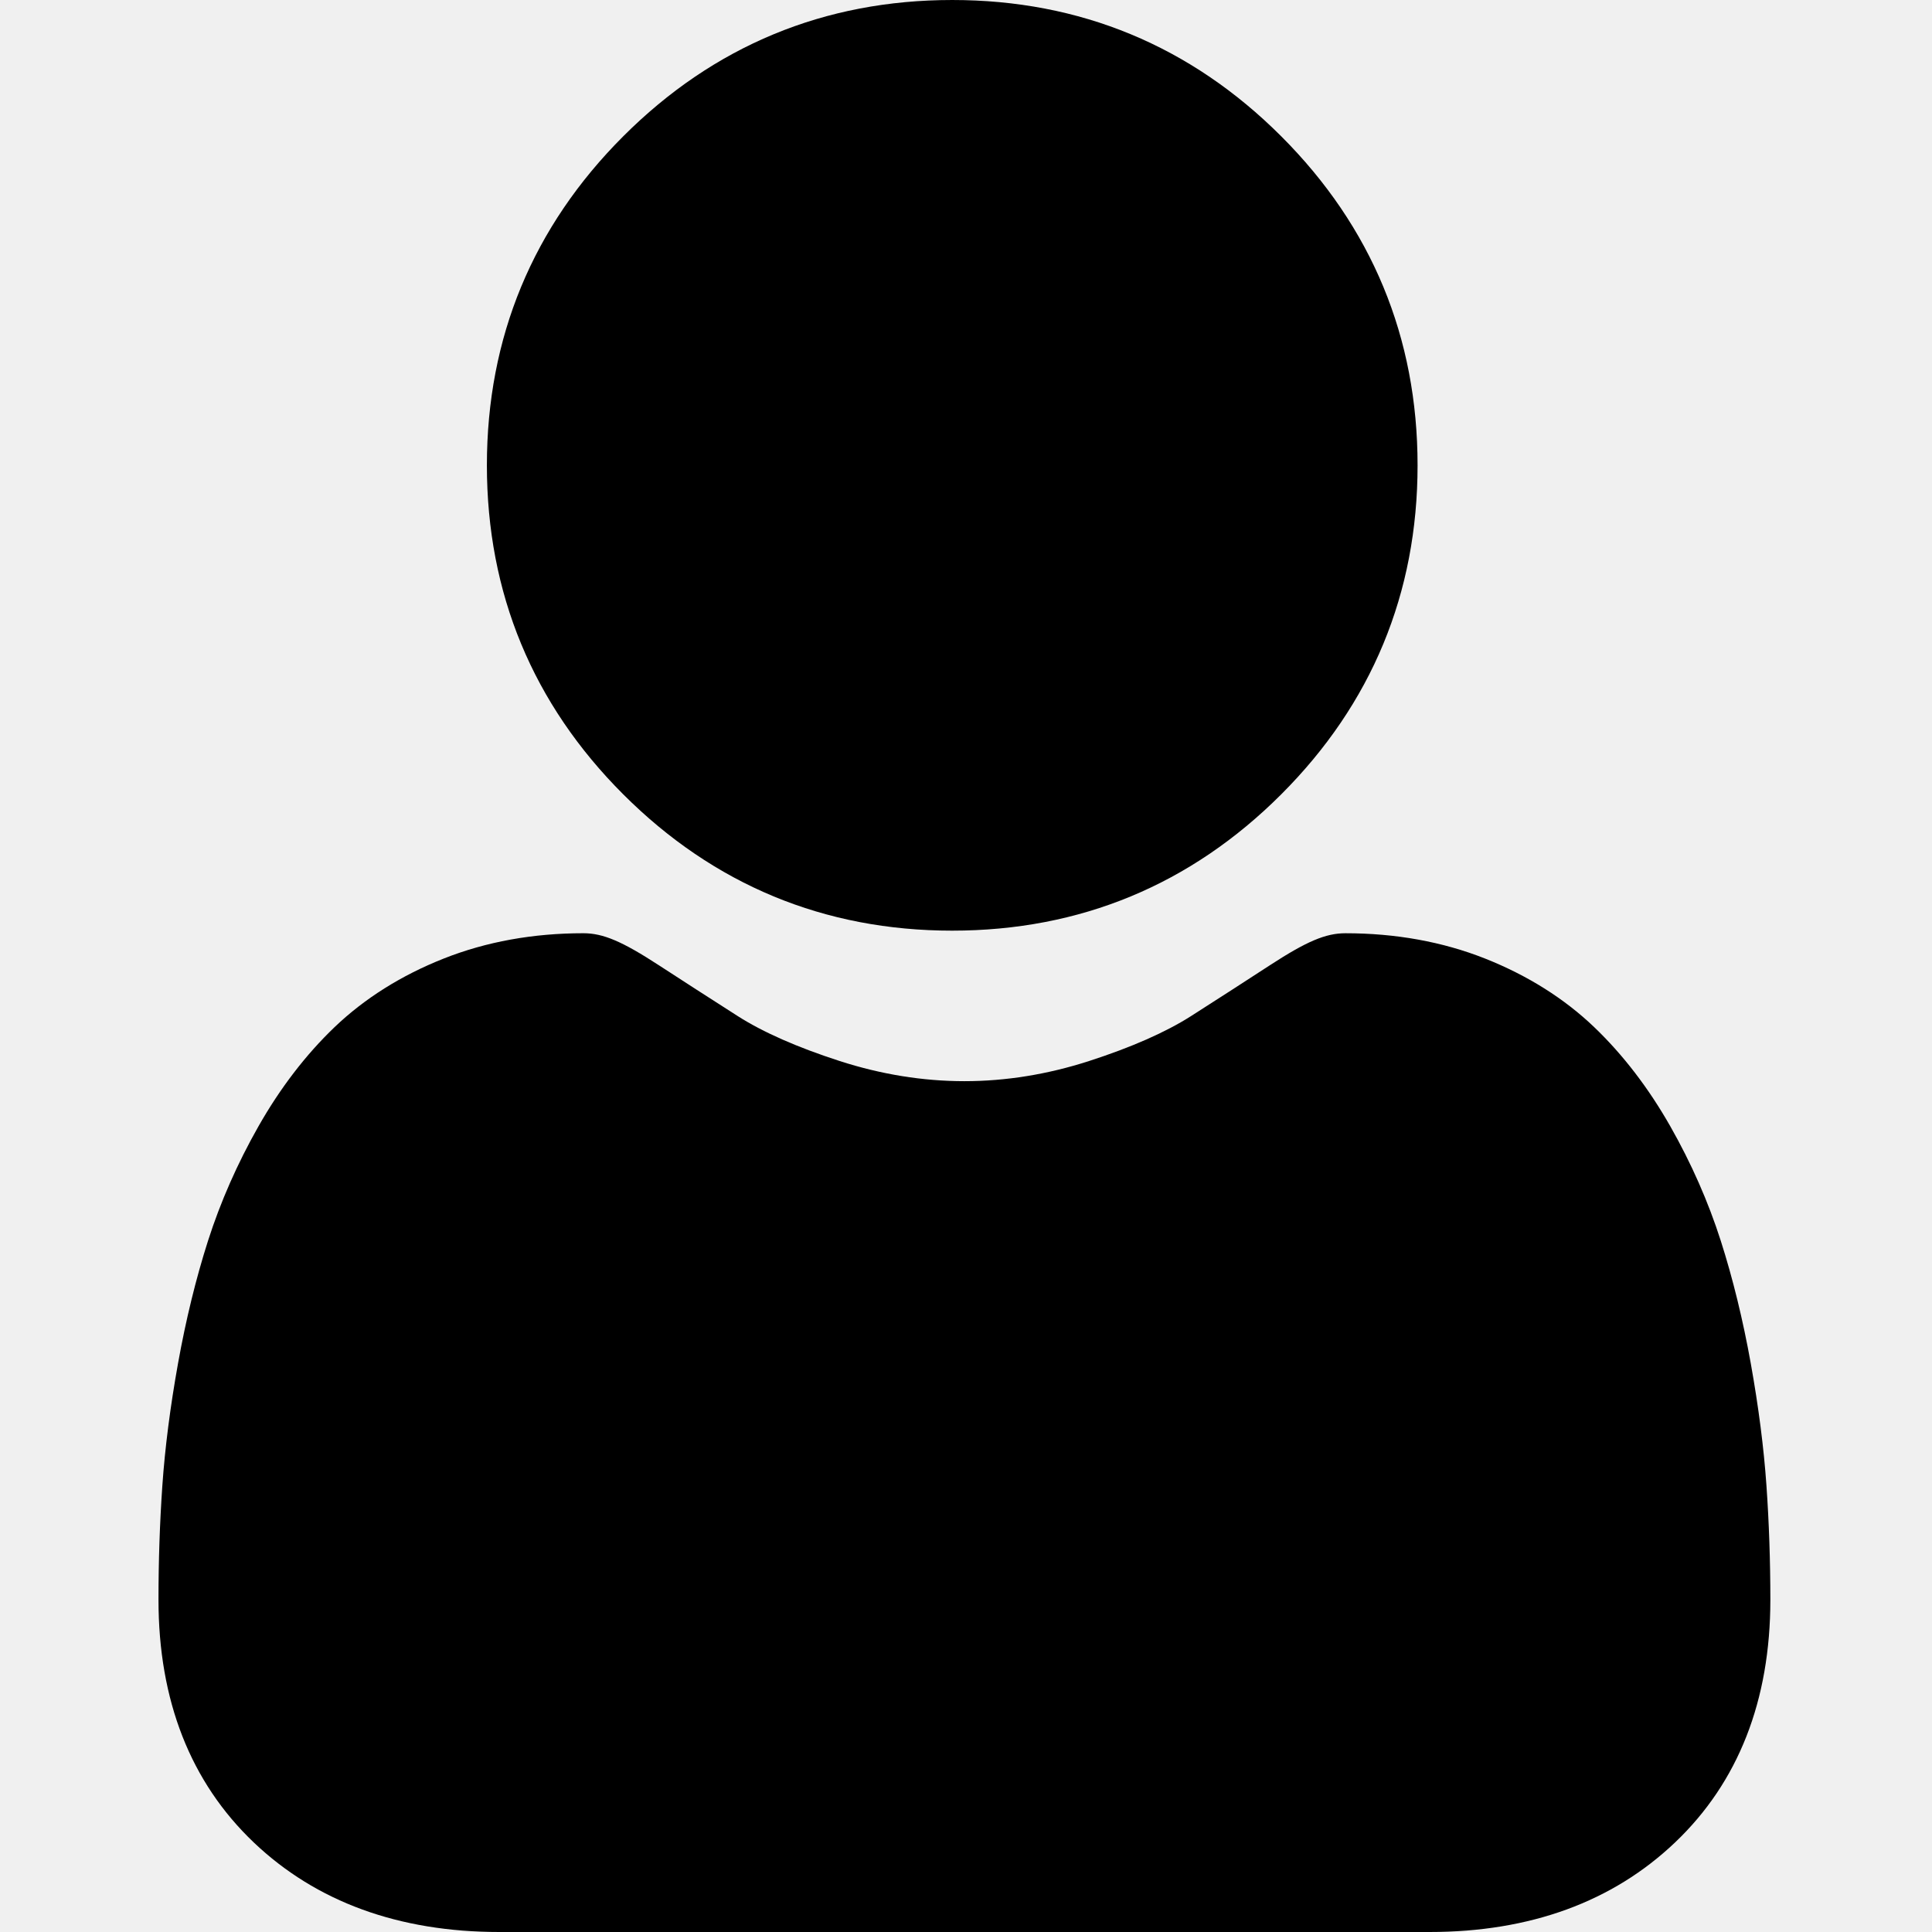
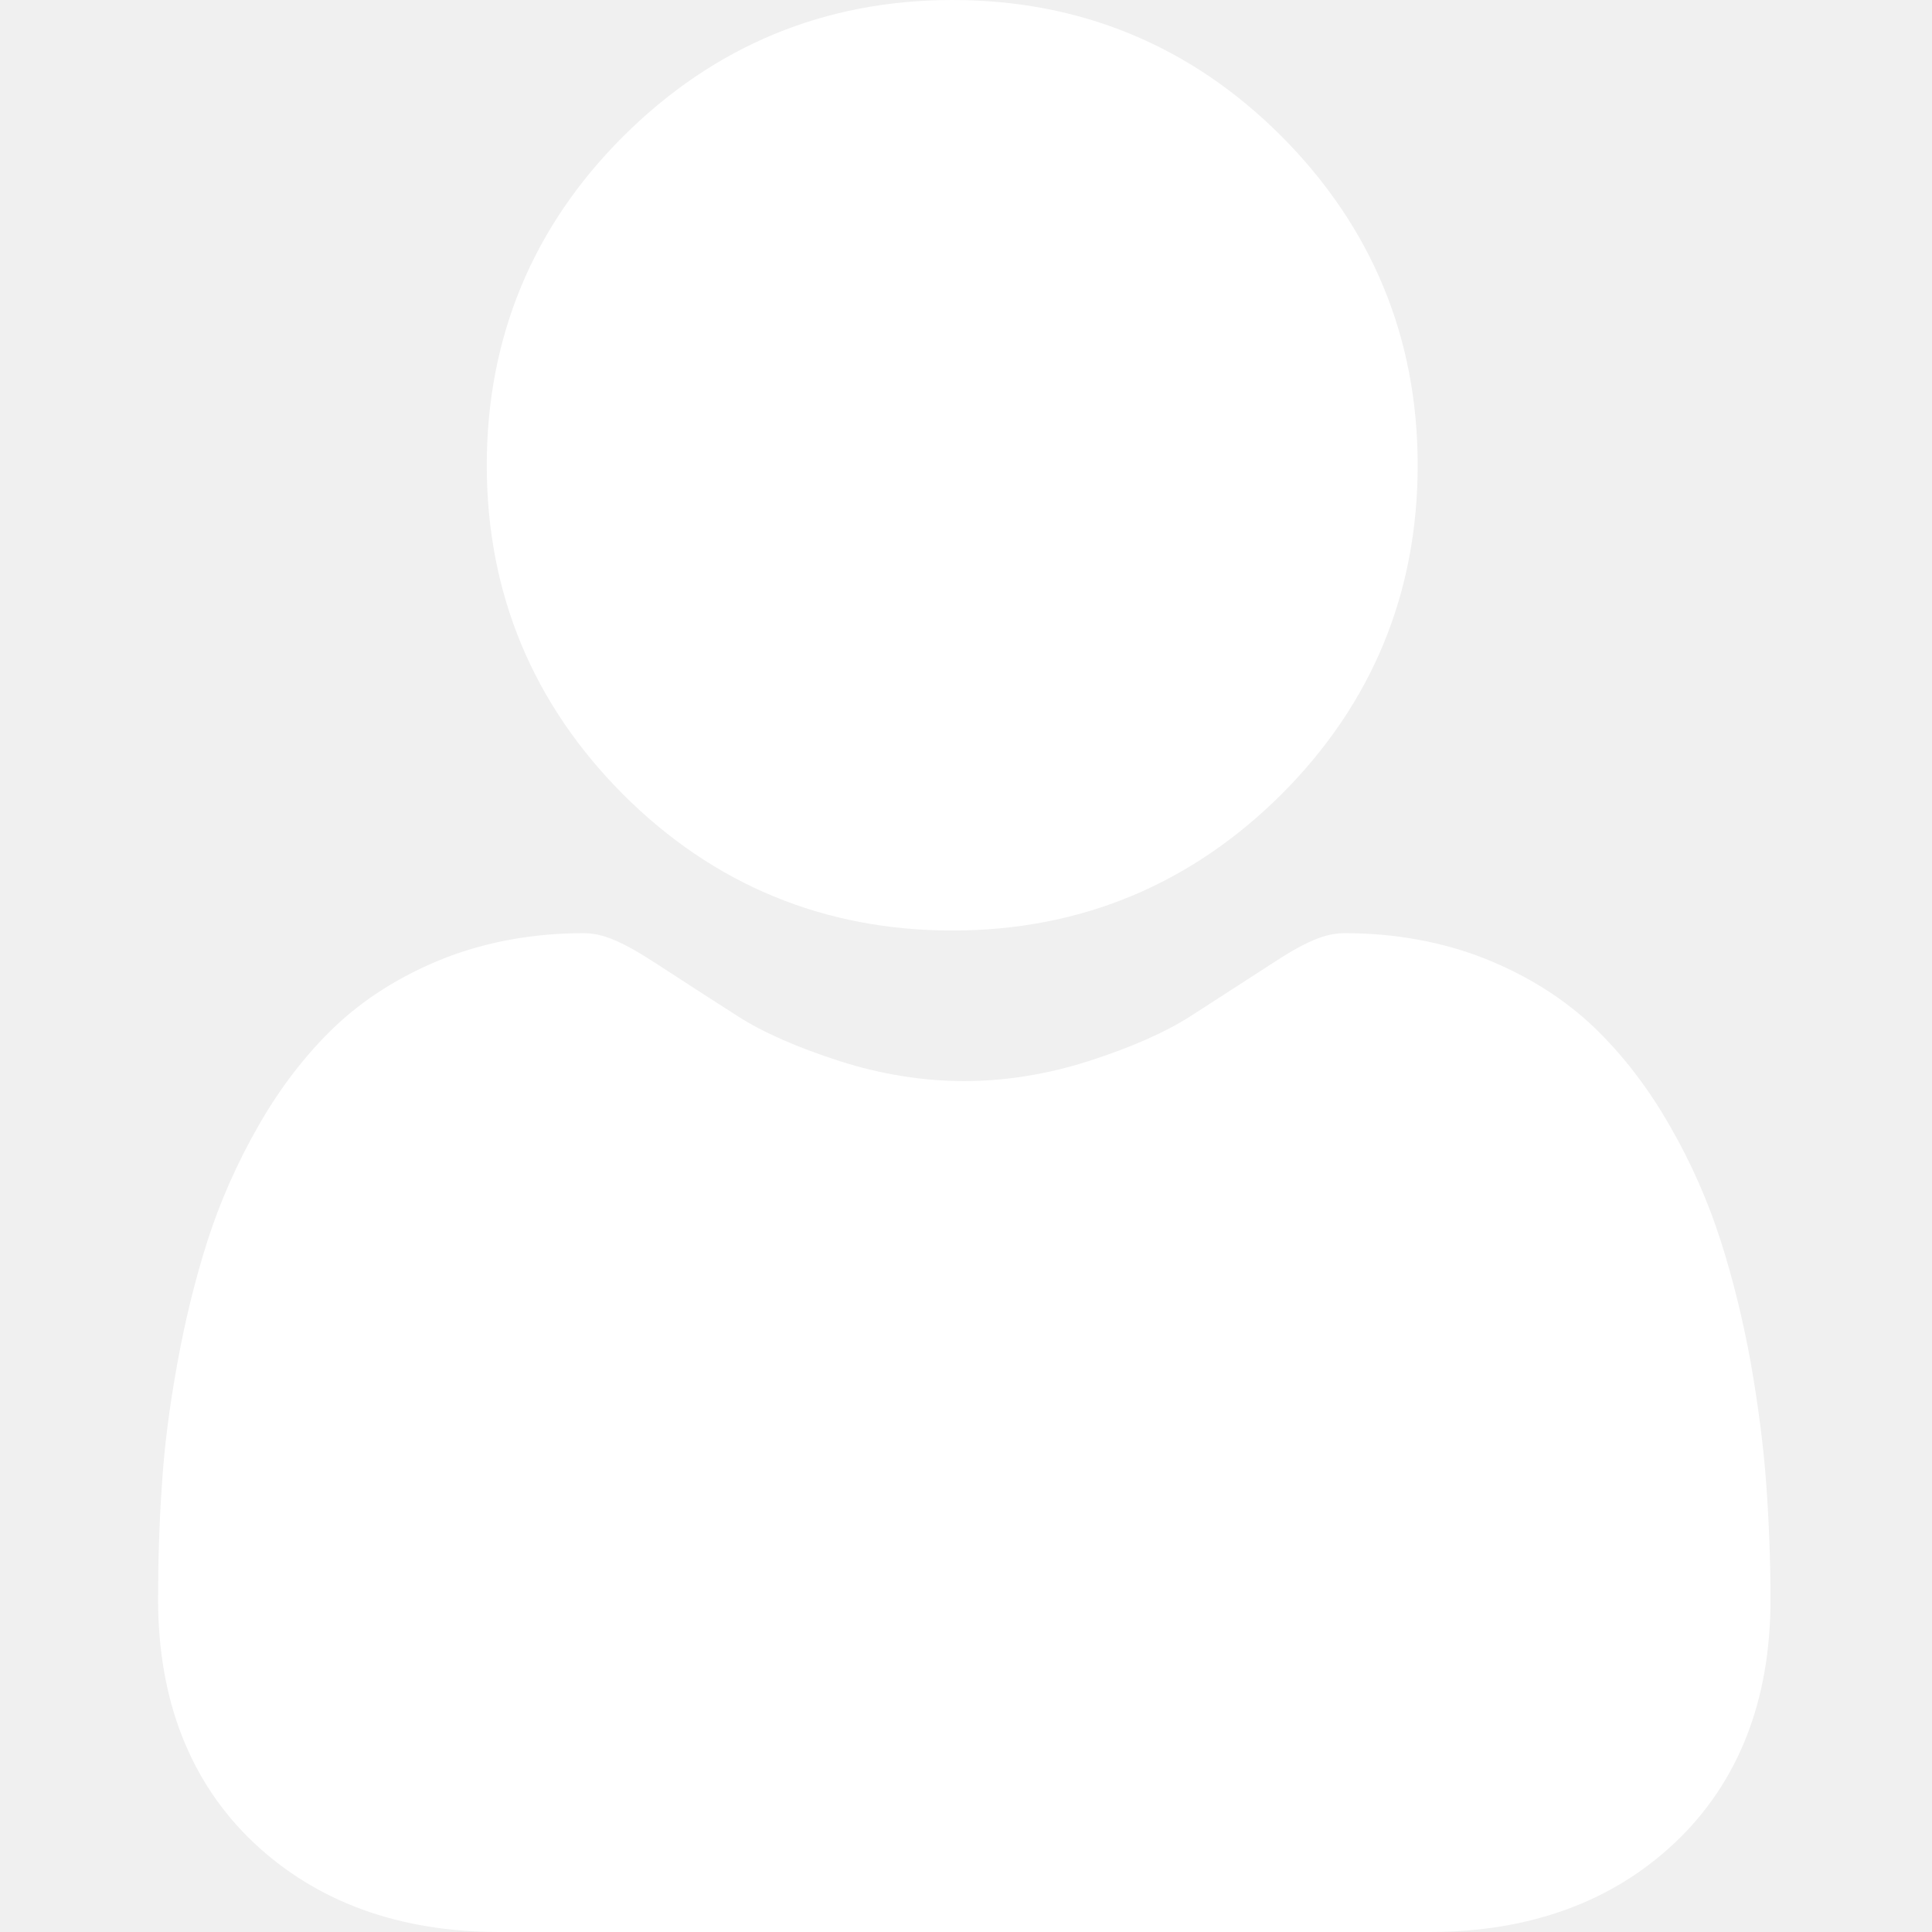
- <svg xmlns="http://www.w3.org/2000/svg" viewBox="-42 0 512 512.002">
-   <path d="m210.352 246.633c33.883 0 63.223-12.152 87.195-36.129 23.973-23.973 36.125-53.305 36.125-87.191 0-33.875-12.152-63.211-36.129-87.191-23.977-23.969-53.312-36.121-87.191-36.121-33.887 0-63.219 12.152-87.191 36.125s-36.129 53.309-36.129 87.188c0 33.887 12.156 63.223 36.133 87.195 23.977 23.969 53.312 36.125 87.188 36.125zm0 0" />
-   <path d="m426.129 393.703c-.691-9.977-2.09-20.859-4.148-32.352-2.078-11.578-4.754-22.523-7.957-32.527-3.309-10.34-7.809-20.551-13.371-30.336-5.773-10.156-12.555-19-20.164-26.277-7.957-7.613-17.699-13.734-28.965-18.199-11.227-4.441-23.668-6.691-36.977-6.691-5.227 0-10.281 2.145-20.043 8.5-6.008 3.918-13.035 8.449-20.879 13.461-6.707 4.273-15.793 8.277-27.016 11.902-10.949 3.543-22.066 5.34-33.039 5.34-10.973 0-22.086-1.797-33.047-5.34-11.211-3.621-20.297-7.625-26.996-11.898-7.77-4.965-14.801-9.496-20.898-13.469-9.75-6.355-14.809-8.5-20.035-8.5-13.312 0-25.75 2.254-36.973 6.699-11.258 4.457-21.004 10.578-28.969 18.199-7.605 7.281-14.391 16.121-20.156 26.273-5.559 9.785-10.059 19.992-13.371 30.34-3.199 10.004-5.875 20.945-7.953 32.523-2.059 11.477-3.457 22.363-4.148 32.363-.68 9.797-1.023 19.965-1.023 30.234 0 26.727 8.496 48.363 25.25 64.32 16.547 15.746 38.441 23.734 65.066 23.734h246.531c26.625 0 48.512-7.984 65.062-23.734 16.758-15.945 25.254-37.586 25.254-64.324-.004-10.316-.352-20.492-1.035-30.242zm0 0" />
+ <svg xmlns="http://www.w3.org/2000/svg" version="1.1" id="Layer_1" x="0px" y="0px" viewBox="0 0 512 512" style="enable-background:new 0 0 512 512;" xml:space="preserve">
+   <style type="text/css">
+ 	.st0{fill:#FFFFFF;}
+ </style>
+   <path class="st0" d="M252.4,246.6c33.9,0,63.2-12.2,87.2-36.1c24-24,36.1-53.3,36.1-87.2c0-33.9-12.2-63.2-36.1-87.2  c-24-24-53.3-36.1-87.2-36.1c-33.9,0-63.2,12.2-87.2,36.1S129,89.4,129,123.3c0,33.9,12.2,63.2,36.1,87.2  C189.1,234.5,218.5,246.6,252.4,246.6z" />
+   <path class="st0" d="M468.1,393.7c-0.7-10-2.1-20.9-4.1-32.4c-2.1-11.6-4.8-22.5-8-32.5c-3.3-10.3-7.8-20.6-13.4-30.3  c-5.8-10.2-12.6-19-20.2-26.3c-8-7.6-17.7-13.7-29-18.2c-11.2-4.4-23.7-6.7-37-6.7c-5.2,0-10.3,2.1-20,8.5c-6,3.9-13,8.4-20.9,13.5  c-6.7,4.3-15.8,8.3-27,11.9c-10.9,3.5-22.1,5.3-33,5.3s-22.1-1.8-33-5.3c-11.2-3.6-20.3-7.6-27-11.9c-7.8-5-14.8-9.5-20.9-13.5  c-9.8-6.4-14.8-8.5-20-8.5c-13.3,0-25.8,2.3-37,6.7c-11.3,4.5-21,10.6-29,18.2c-7.6,7.3-14.4,16.1-20.2,26.3  c-5.6,9.8-10.1,20-13.4,30.3c-3.2,10-5.9,20.9-8,32.5c-2.1,11.5-3.5,22.4-4.1,32.4c-0.7,9.8-1,20-1,30.2c0,26.7,8.5,48.4,25.2,64.3  C83.8,504,105.7,512,132.3,512h246.5c26.6,0,48.5-8,65.1-23.7c16.8-15.9,25.3-37.6,25.3-64.3C469.2,413.6,468.8,403.5,468.1,393.7z" />
</svg>
